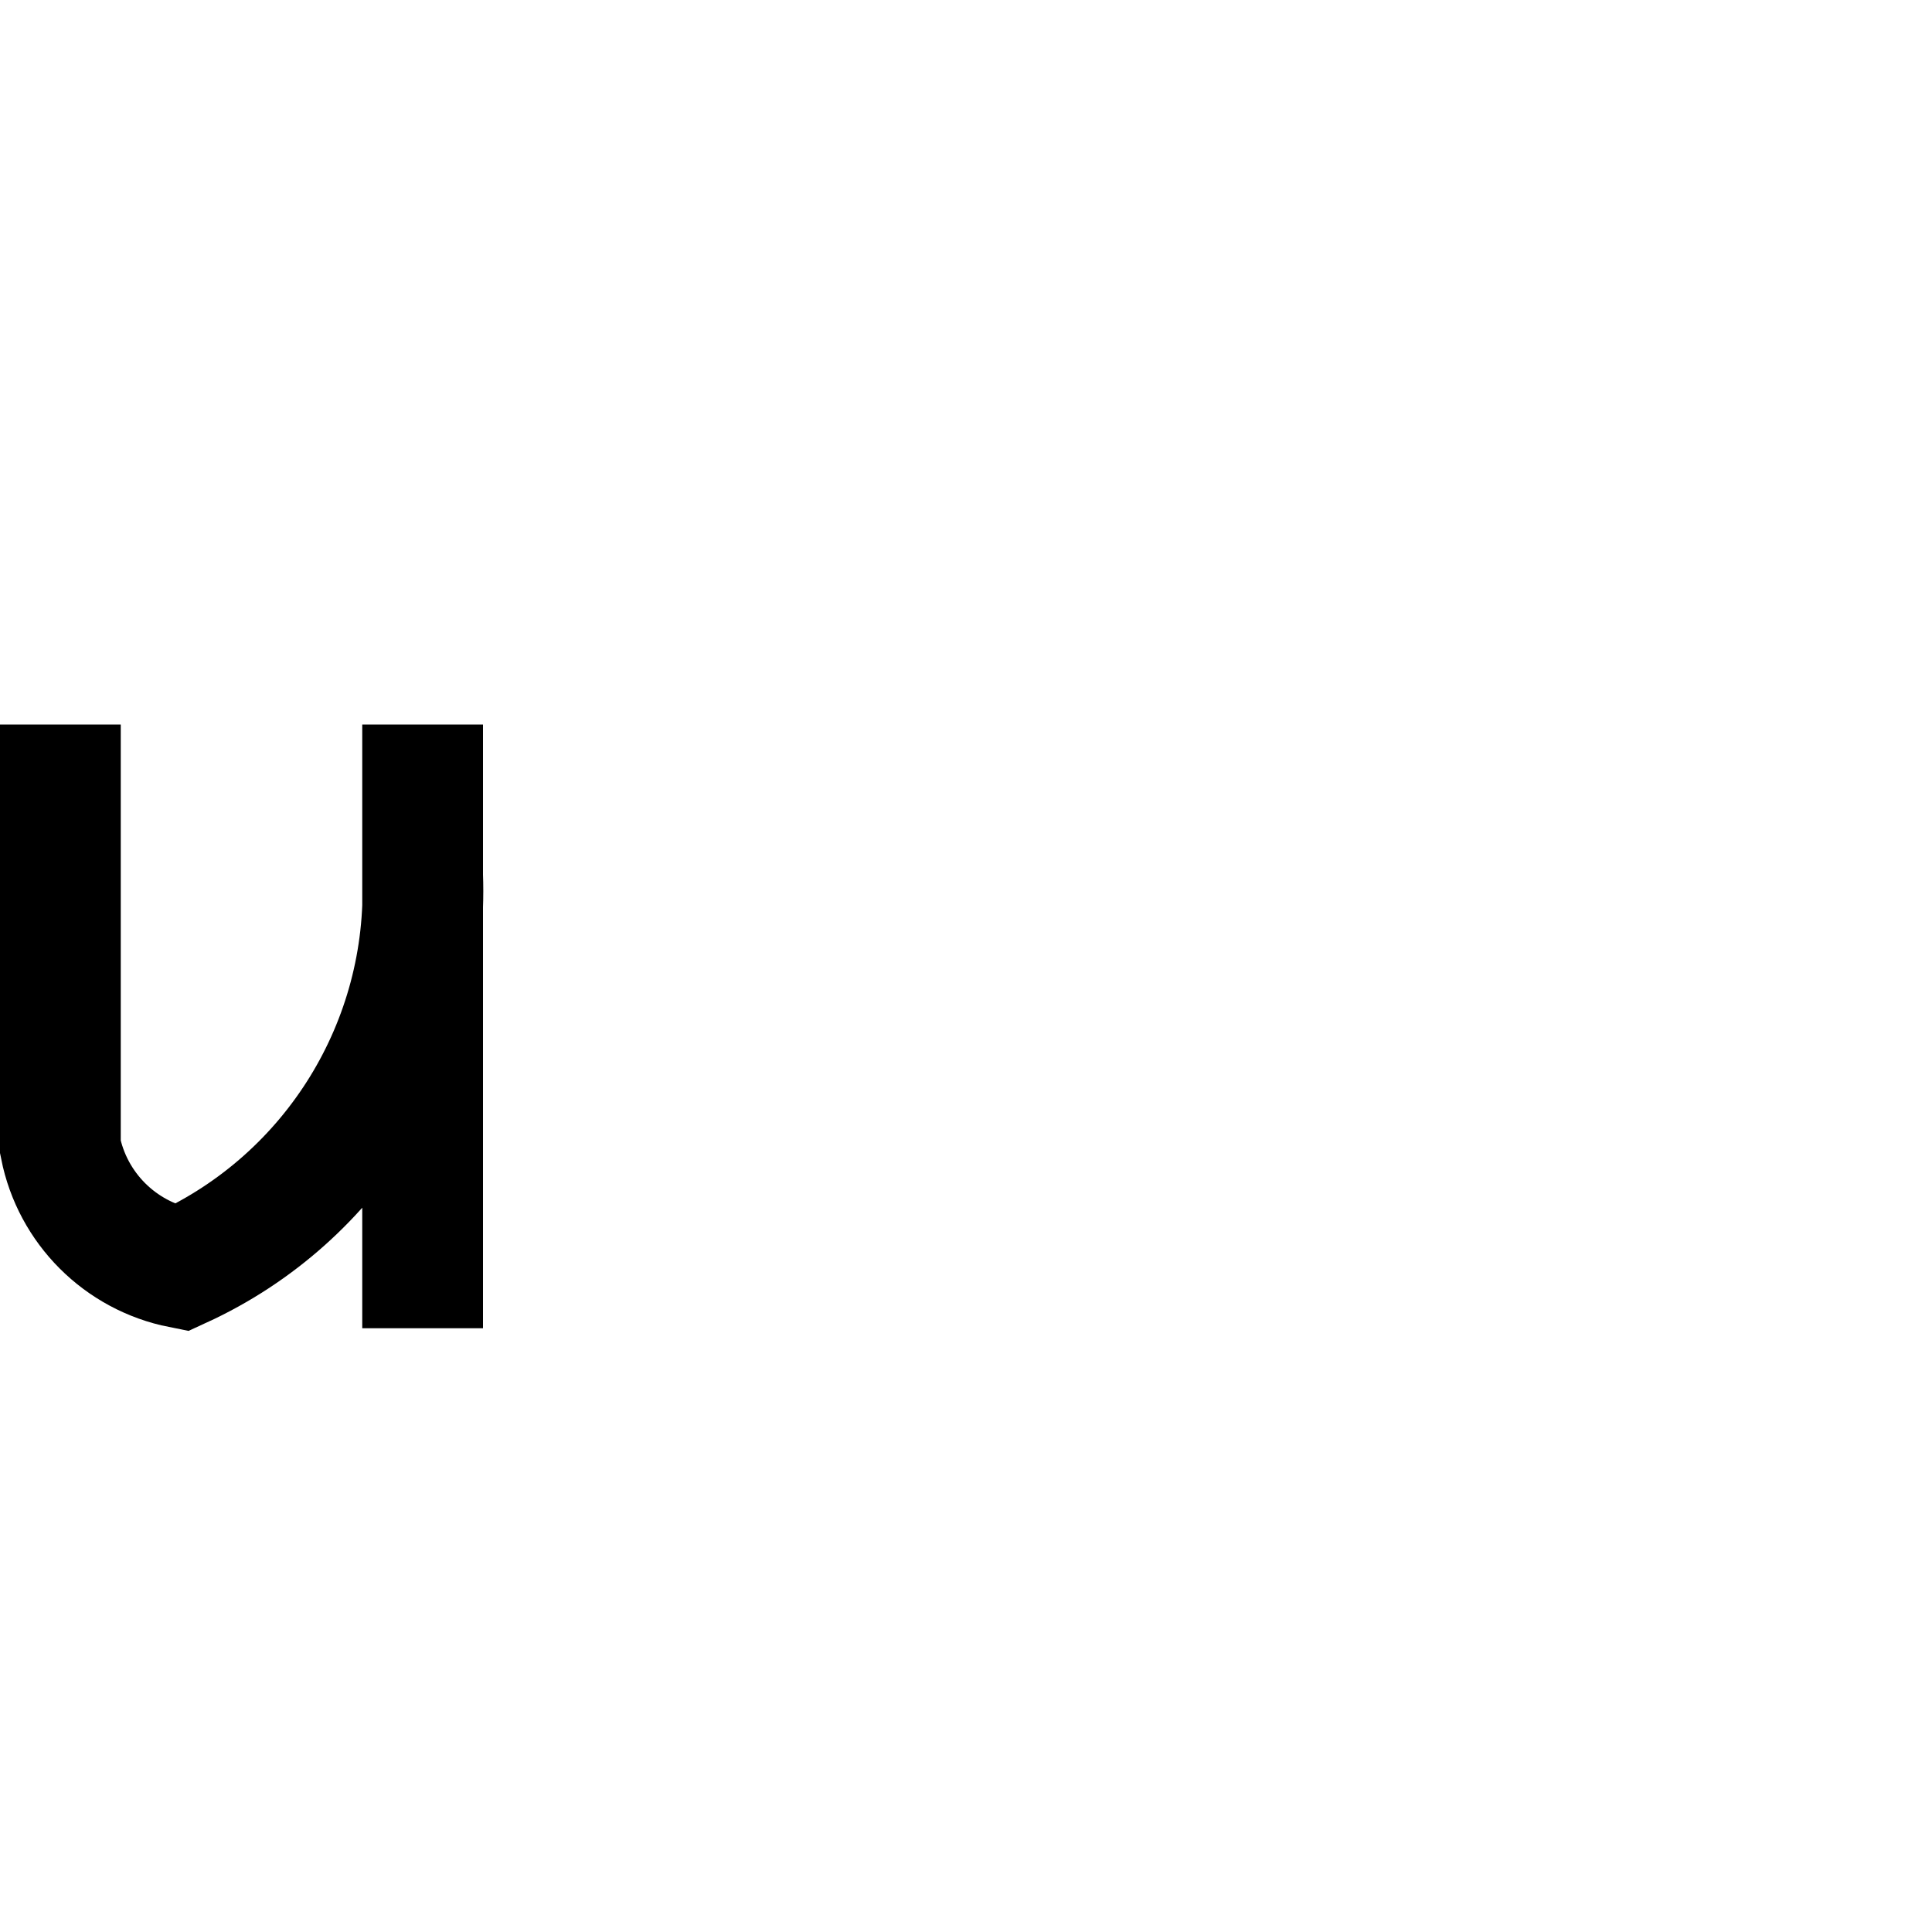
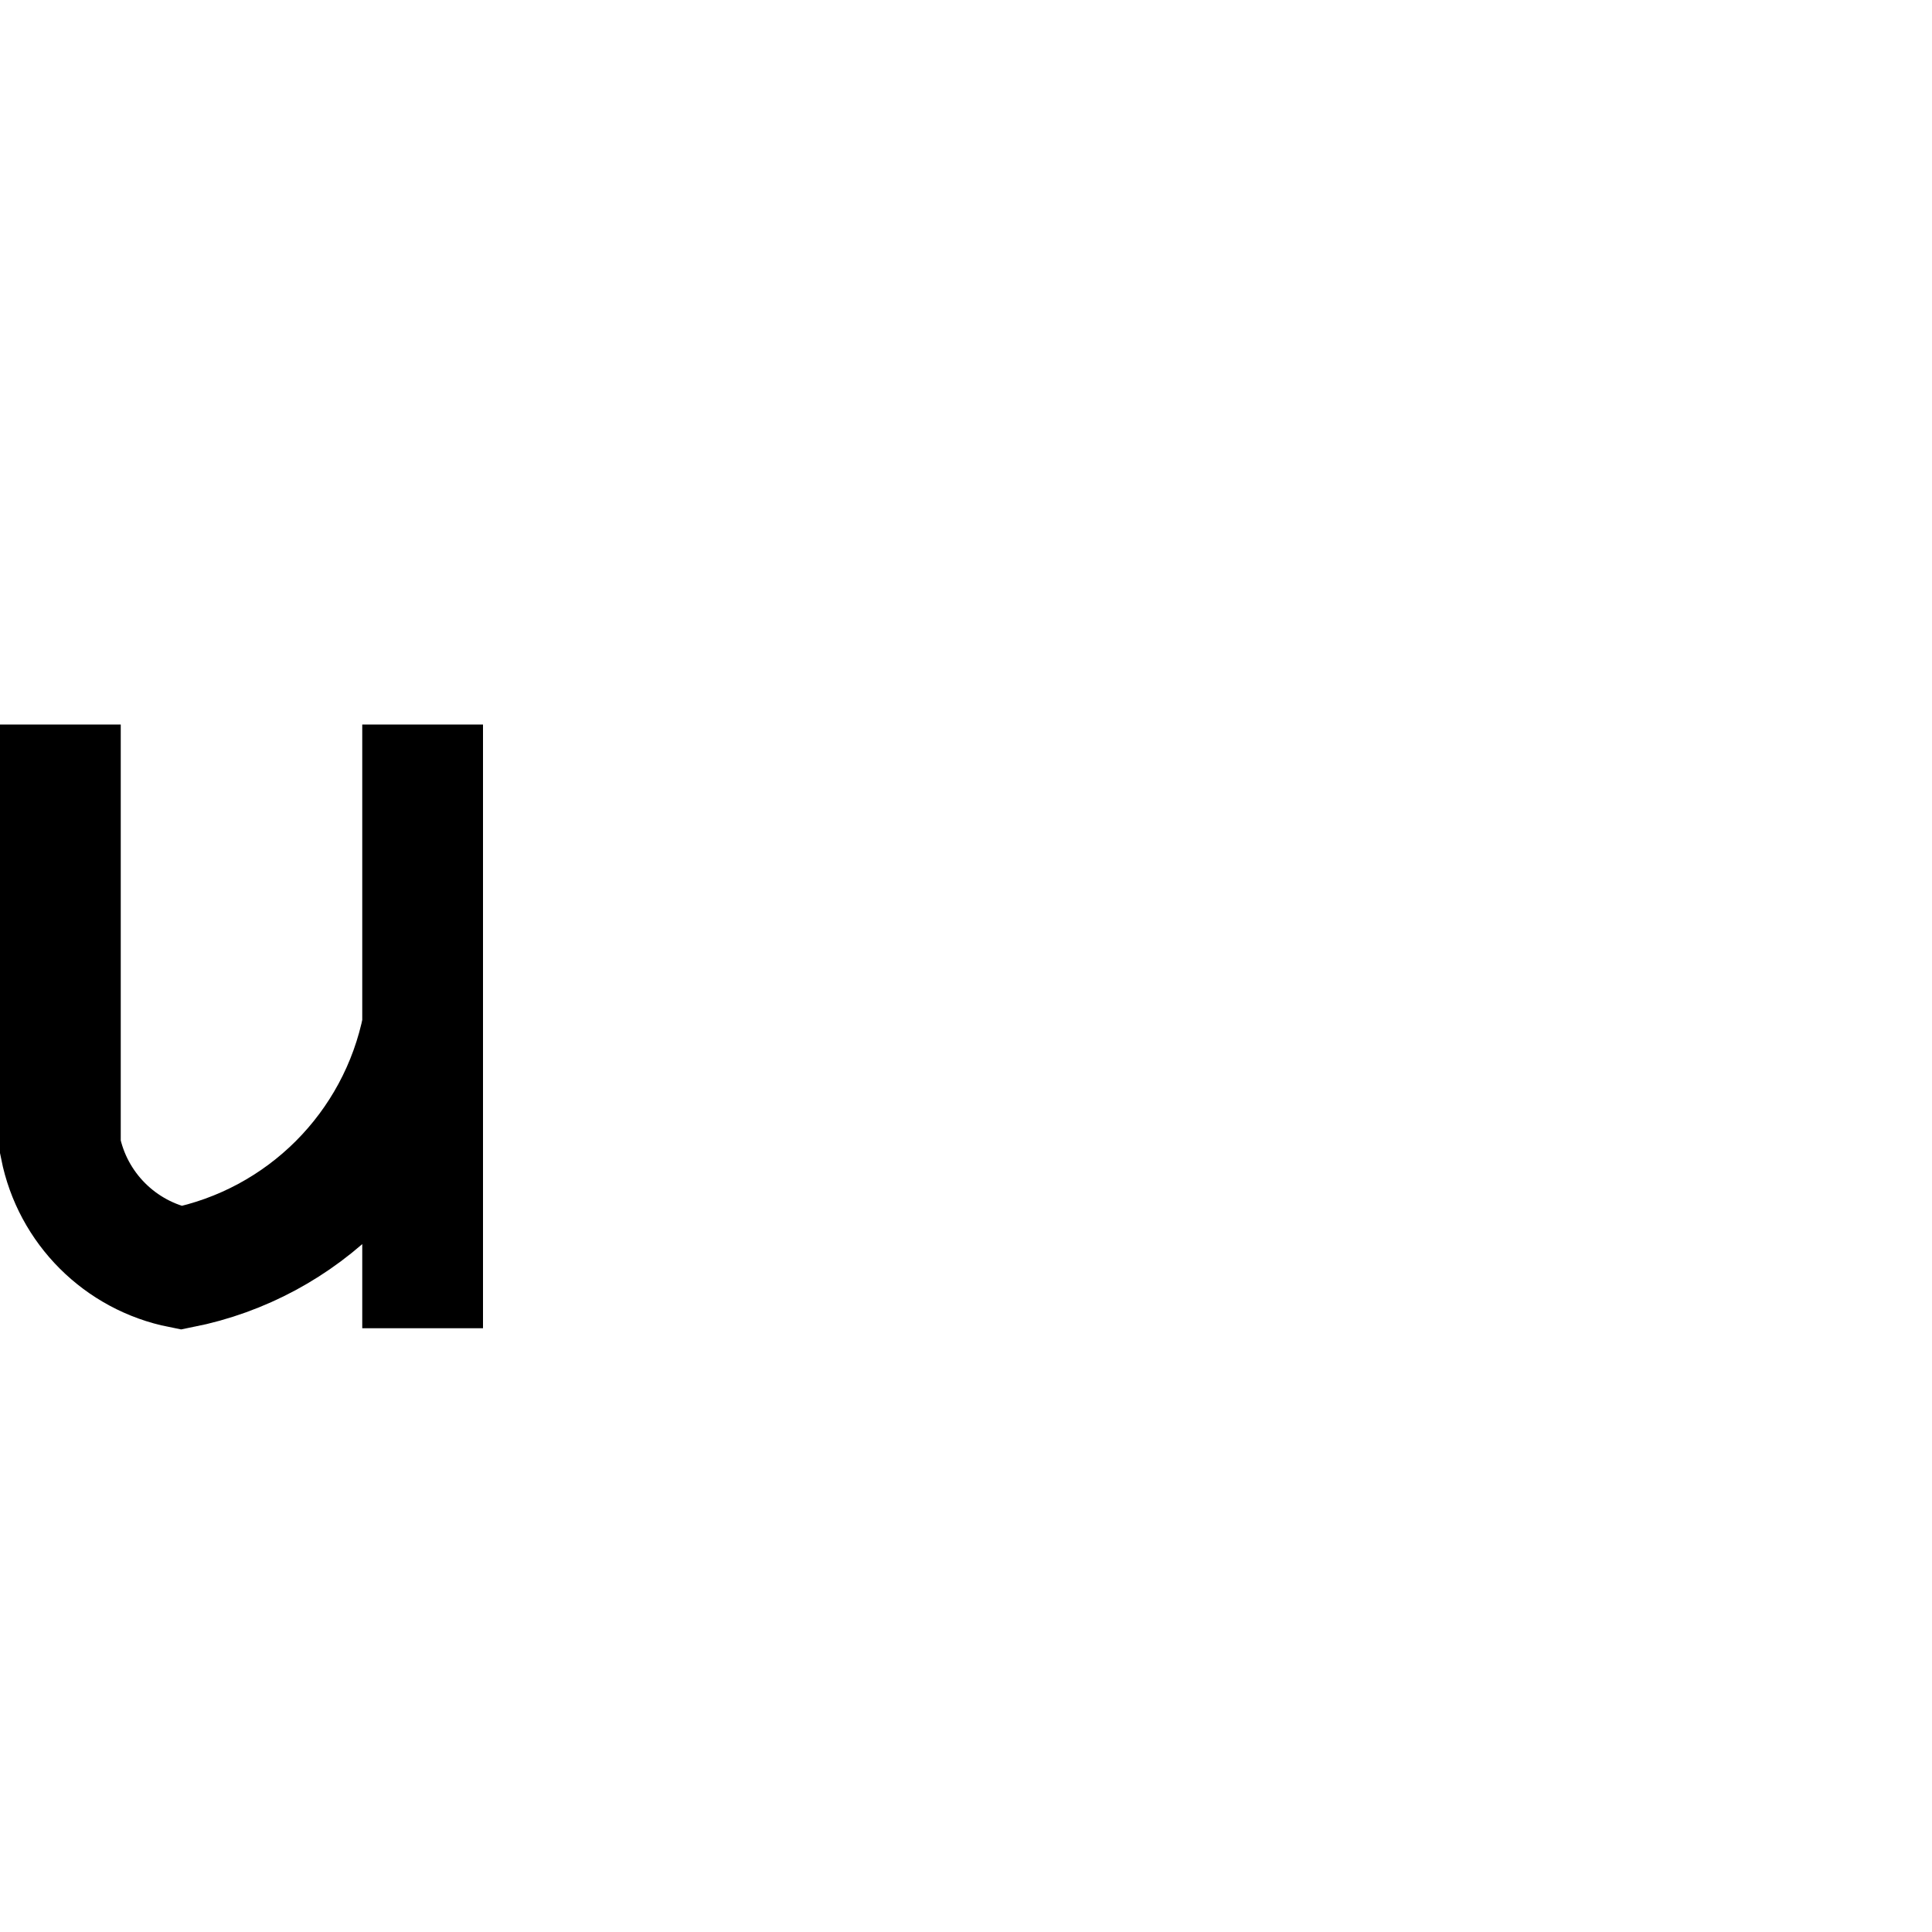
<svg xmlns="http://www.w3.org/2000/svg" viewBox="0 0 16 16" width="160" height="160">
-   <path d="M0.500 6.000 C0.500 7.000 0.500 8.500 0.500 9.500 C0.600 10.005 0.995 10.400 1.500 10.500 C2.762 9.921 3.552 8.638 3.500 7.250 C3.500 8.000 3.500 9.250 3.500 10.000  M3.500 6.000 C3.500 7.333 3.500 9.667 3.500 11.000 " fill="none" stroke="#000" stroke-width="1.0" stroke-linecap="butt" stroke-linejoin="miter" stroke-miterlimit="4" />
+   <path d="M0.500 6.000 C0.500 7.000 0.500 8.500 0.500 9.500 C0.600 10.005 0.995 10.400 1.500 10.500 C2.510 10.299 3.299 9.510 3.500 8.500 C3.500 8.833 3.500 9.667 3.500 10.000  M3.500 6.000 C3.500 7.333 3.500 9.667 3.500 11.000 " fill="none" stroke="#000" stroke-width="1.0" stroke-linecap="butt" stroke-linejoin="miter" stroke-miterlimit="4" />
</svg>
